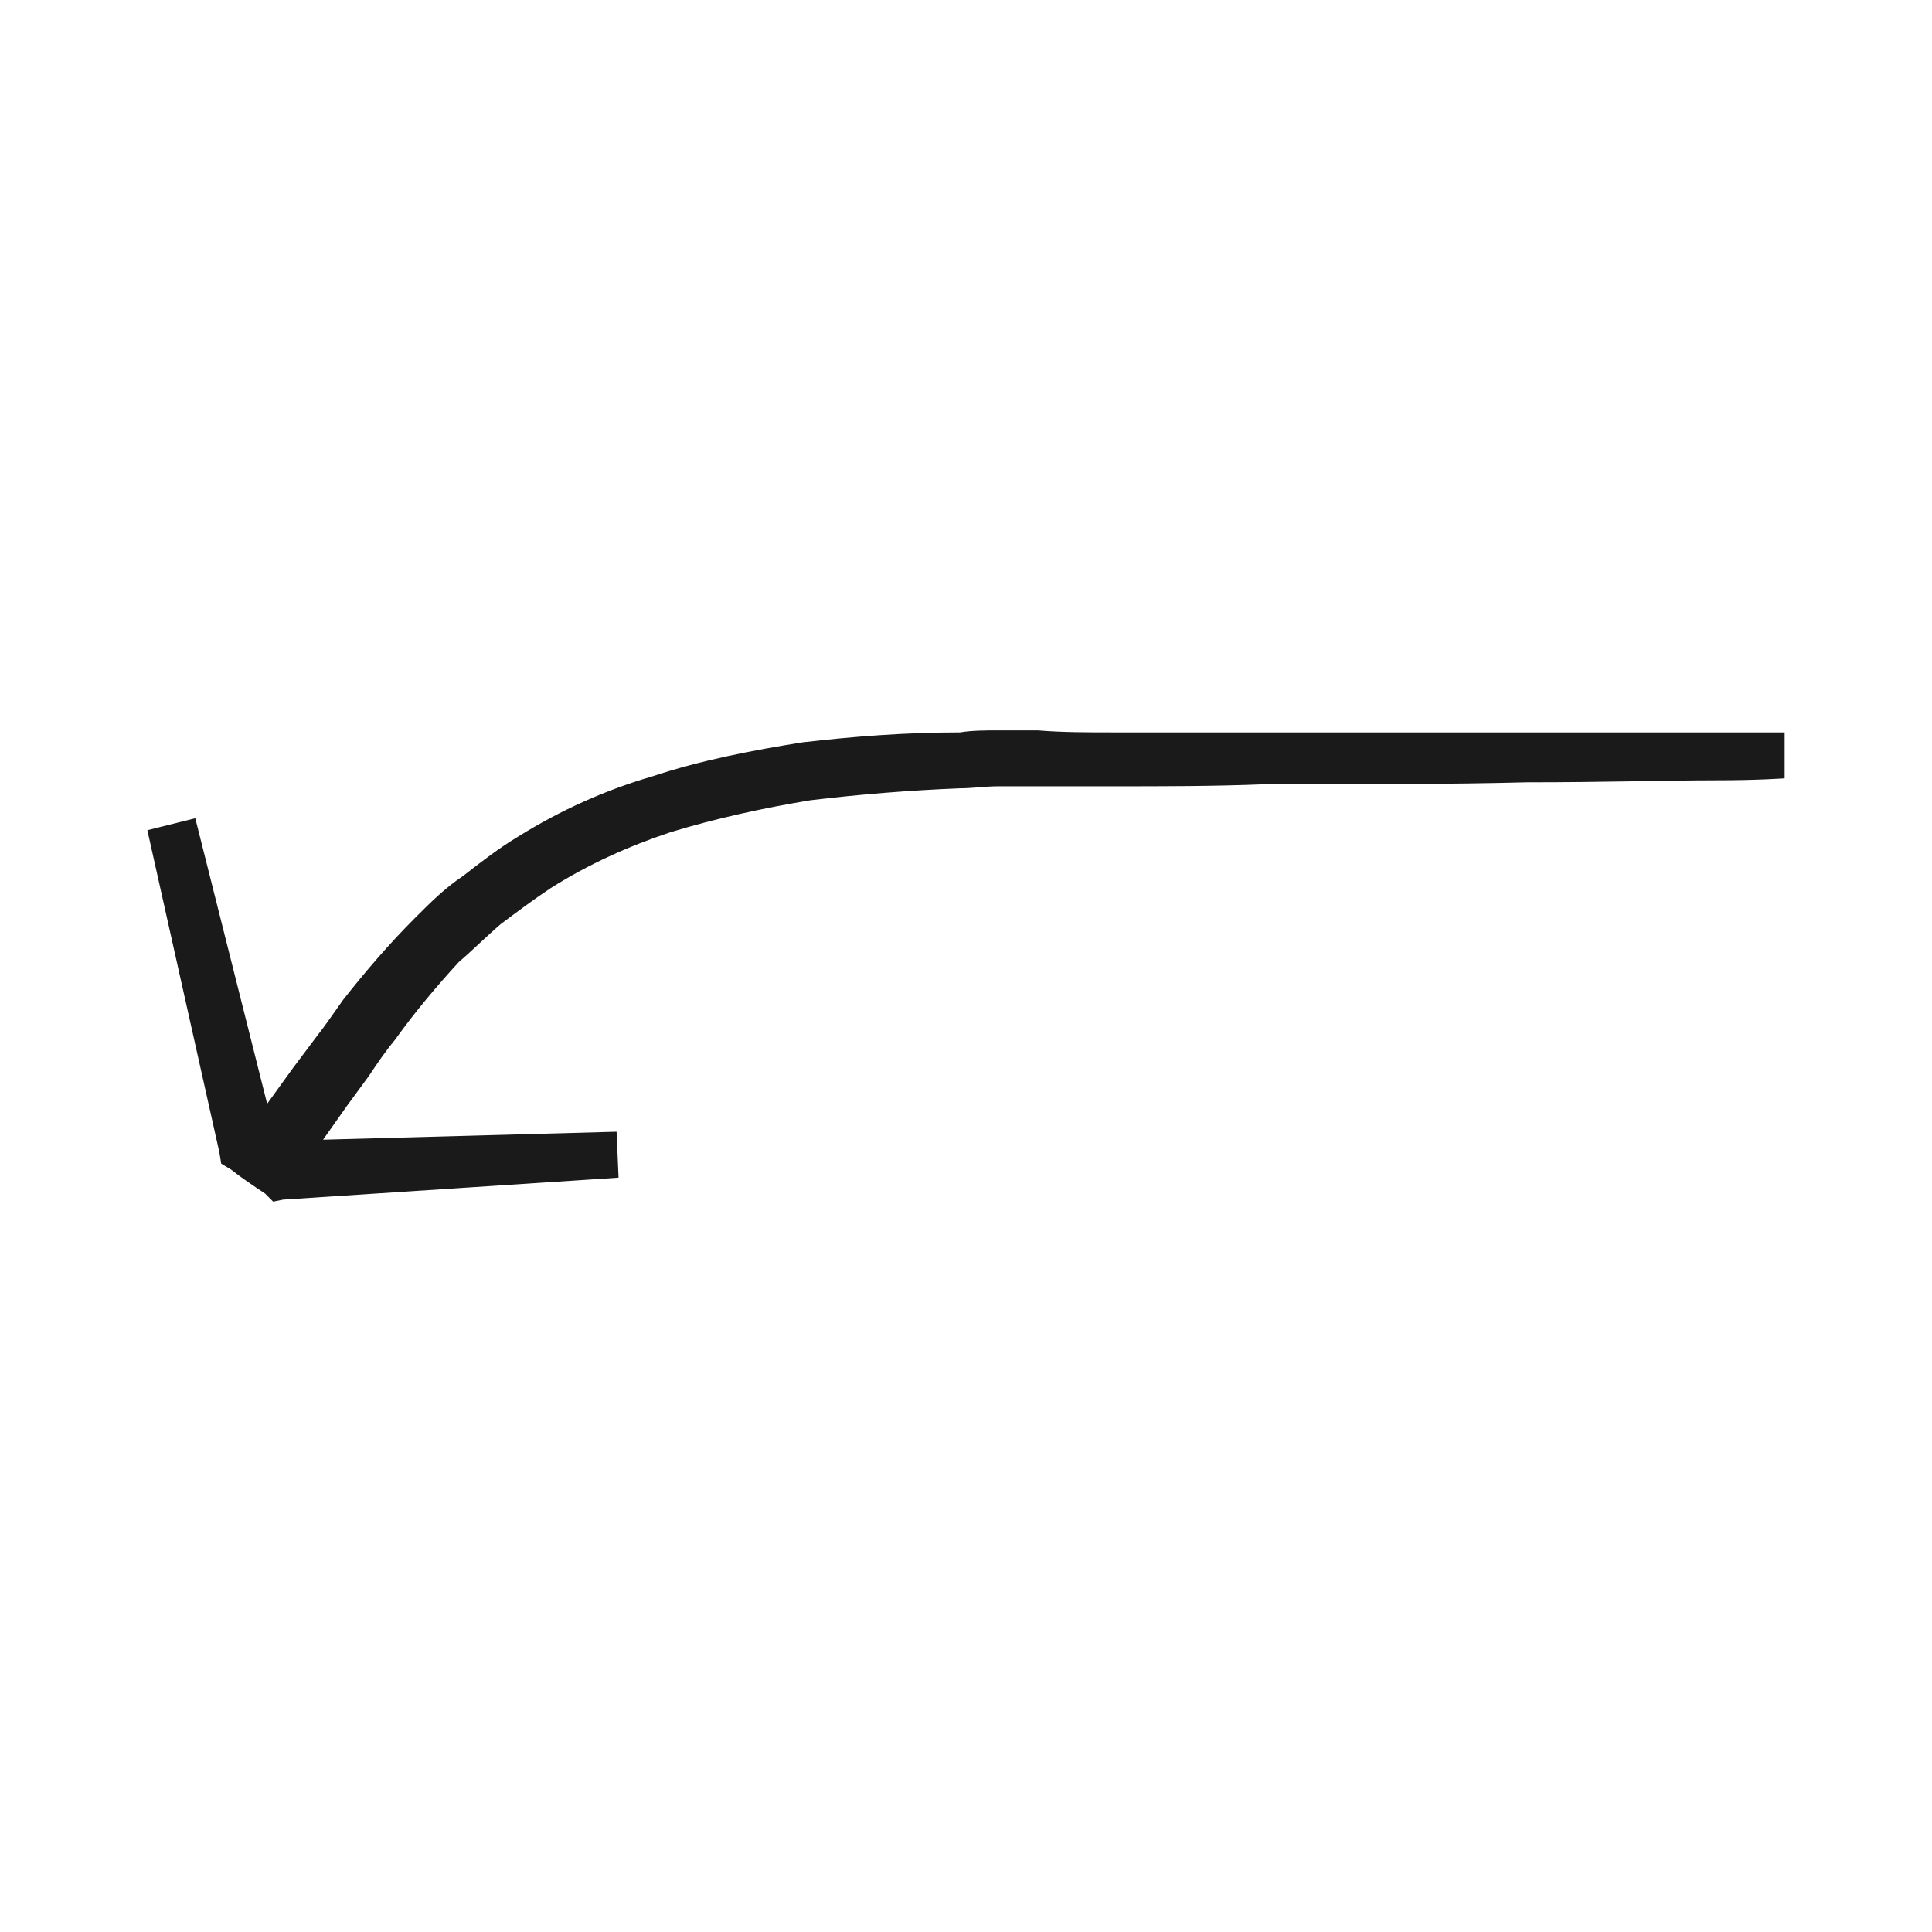
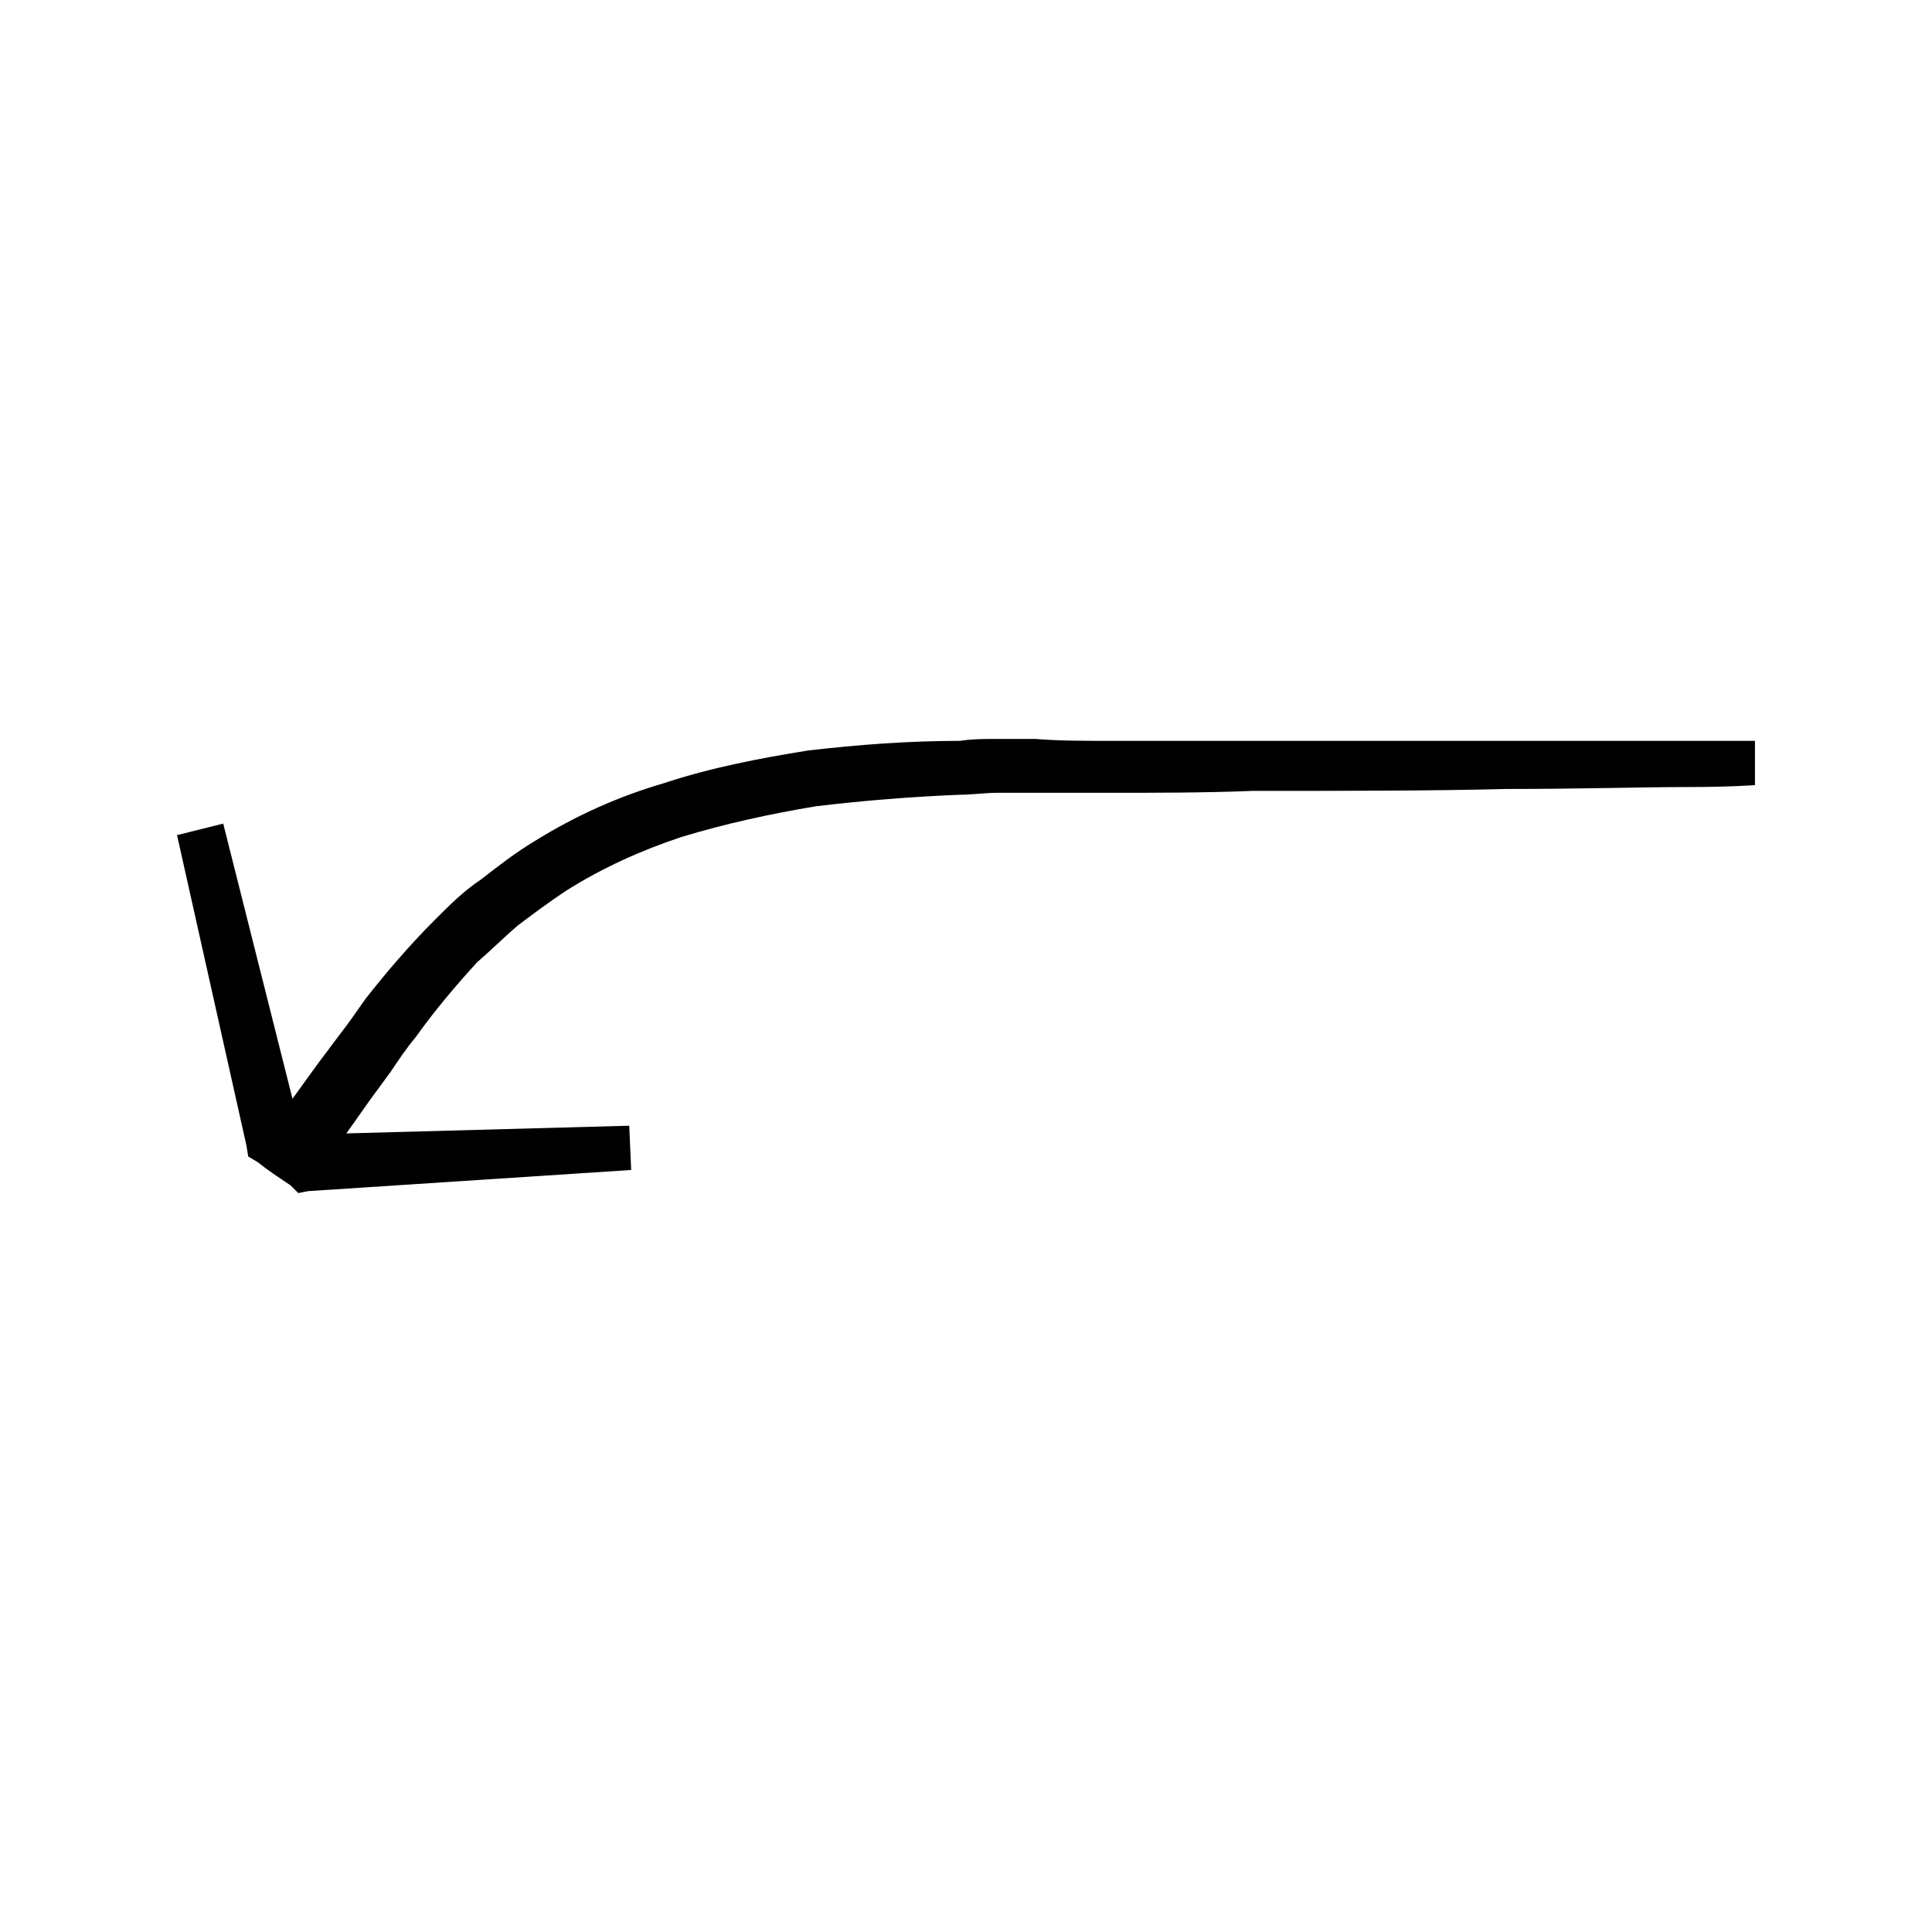
- <svg xmlns="http://www.w3.org/2000/svg" viewBox="16.2 -983.8 967.6 967.6">
-   <path transform="scale(1,-1)" d="M516 618C510 618 503 618 497 617C470 617 444 615 418 612C393 608 367 603 343 595C319 588 297 578 276 565C266 559 257 552 248 545C239 539 232 532 224 524C211 511 199 497 188 483C183 476 179 470 175 465L163 449L150 431L114 574L90 568L126 407L127 401L132 398C137 394 143 390 149 386L153 382L158 383L326 394L325 417L178 413L190 430L201 445C205 451 209 457 214 463C224 477 235 490 246 502C253 508 260 515 267 521C275 527 283 533 292 539C311 551 331 560 352 567C375 574 398 579 422 583C447 586 472 588 497 589C503 589 510 590 516 590C523 590 529 590 535 590C548 590 561 590 574 590C599 590 624 590 649 591C697 591 742 591 781 592C820 592 852 593 875 593C897 593 910 594 910 594V617C910 617 897 617 874 617C852 617 820 617 781 617C742 617 697 617 649 617C624 617 599 617 574 617C561 617 548 617 536 618C529 618 523 618 516 618Z" fill="#1a1a1a" />
+ <svg xmlns="http://www.w3.org/2000/svg" viewBox="-2 -1002 1004 1004">
+   <path transform="scale(1,-1)" d="M516 618C510 618 503 618 497 617C470 617 444 615 418 612C393 608 367 603 343 595C319 588 297 578 276 565C266 559 257 552 248 545C239 539 232 532 224 524C211 511 199 497 188 483C183 476 179 470 175 465L163 449L150 431L114 574L90 568L126 407L127 401L132 398C137 394 143 390 149 386L153 382L158 383L326 394L325 417L178 413L190 430L201 445C205 451 209 457 214 463C224 477 235 490 246 502C253 508 260 515 267 521C275 527 283 533 292 539C311 551 331 560 352 567C375 574 398 579 422 583C447 586 472 588 497 589C503 589 510 590 516 590C523 590 529 590 535 590C548 590 561 590 574 590C599 590 624 590 649 591C697 591 742 591 781 592C820 592 852 593 875 593C897 593 910 594 910 594V617C910 617 897 617 874 617C852 617 820 617 781 617C742 617 697 617 649 617C624 617 599 617 574 617C561 617 548 617 536 618C529 618 523 618 516 618Z" />
</svg>
